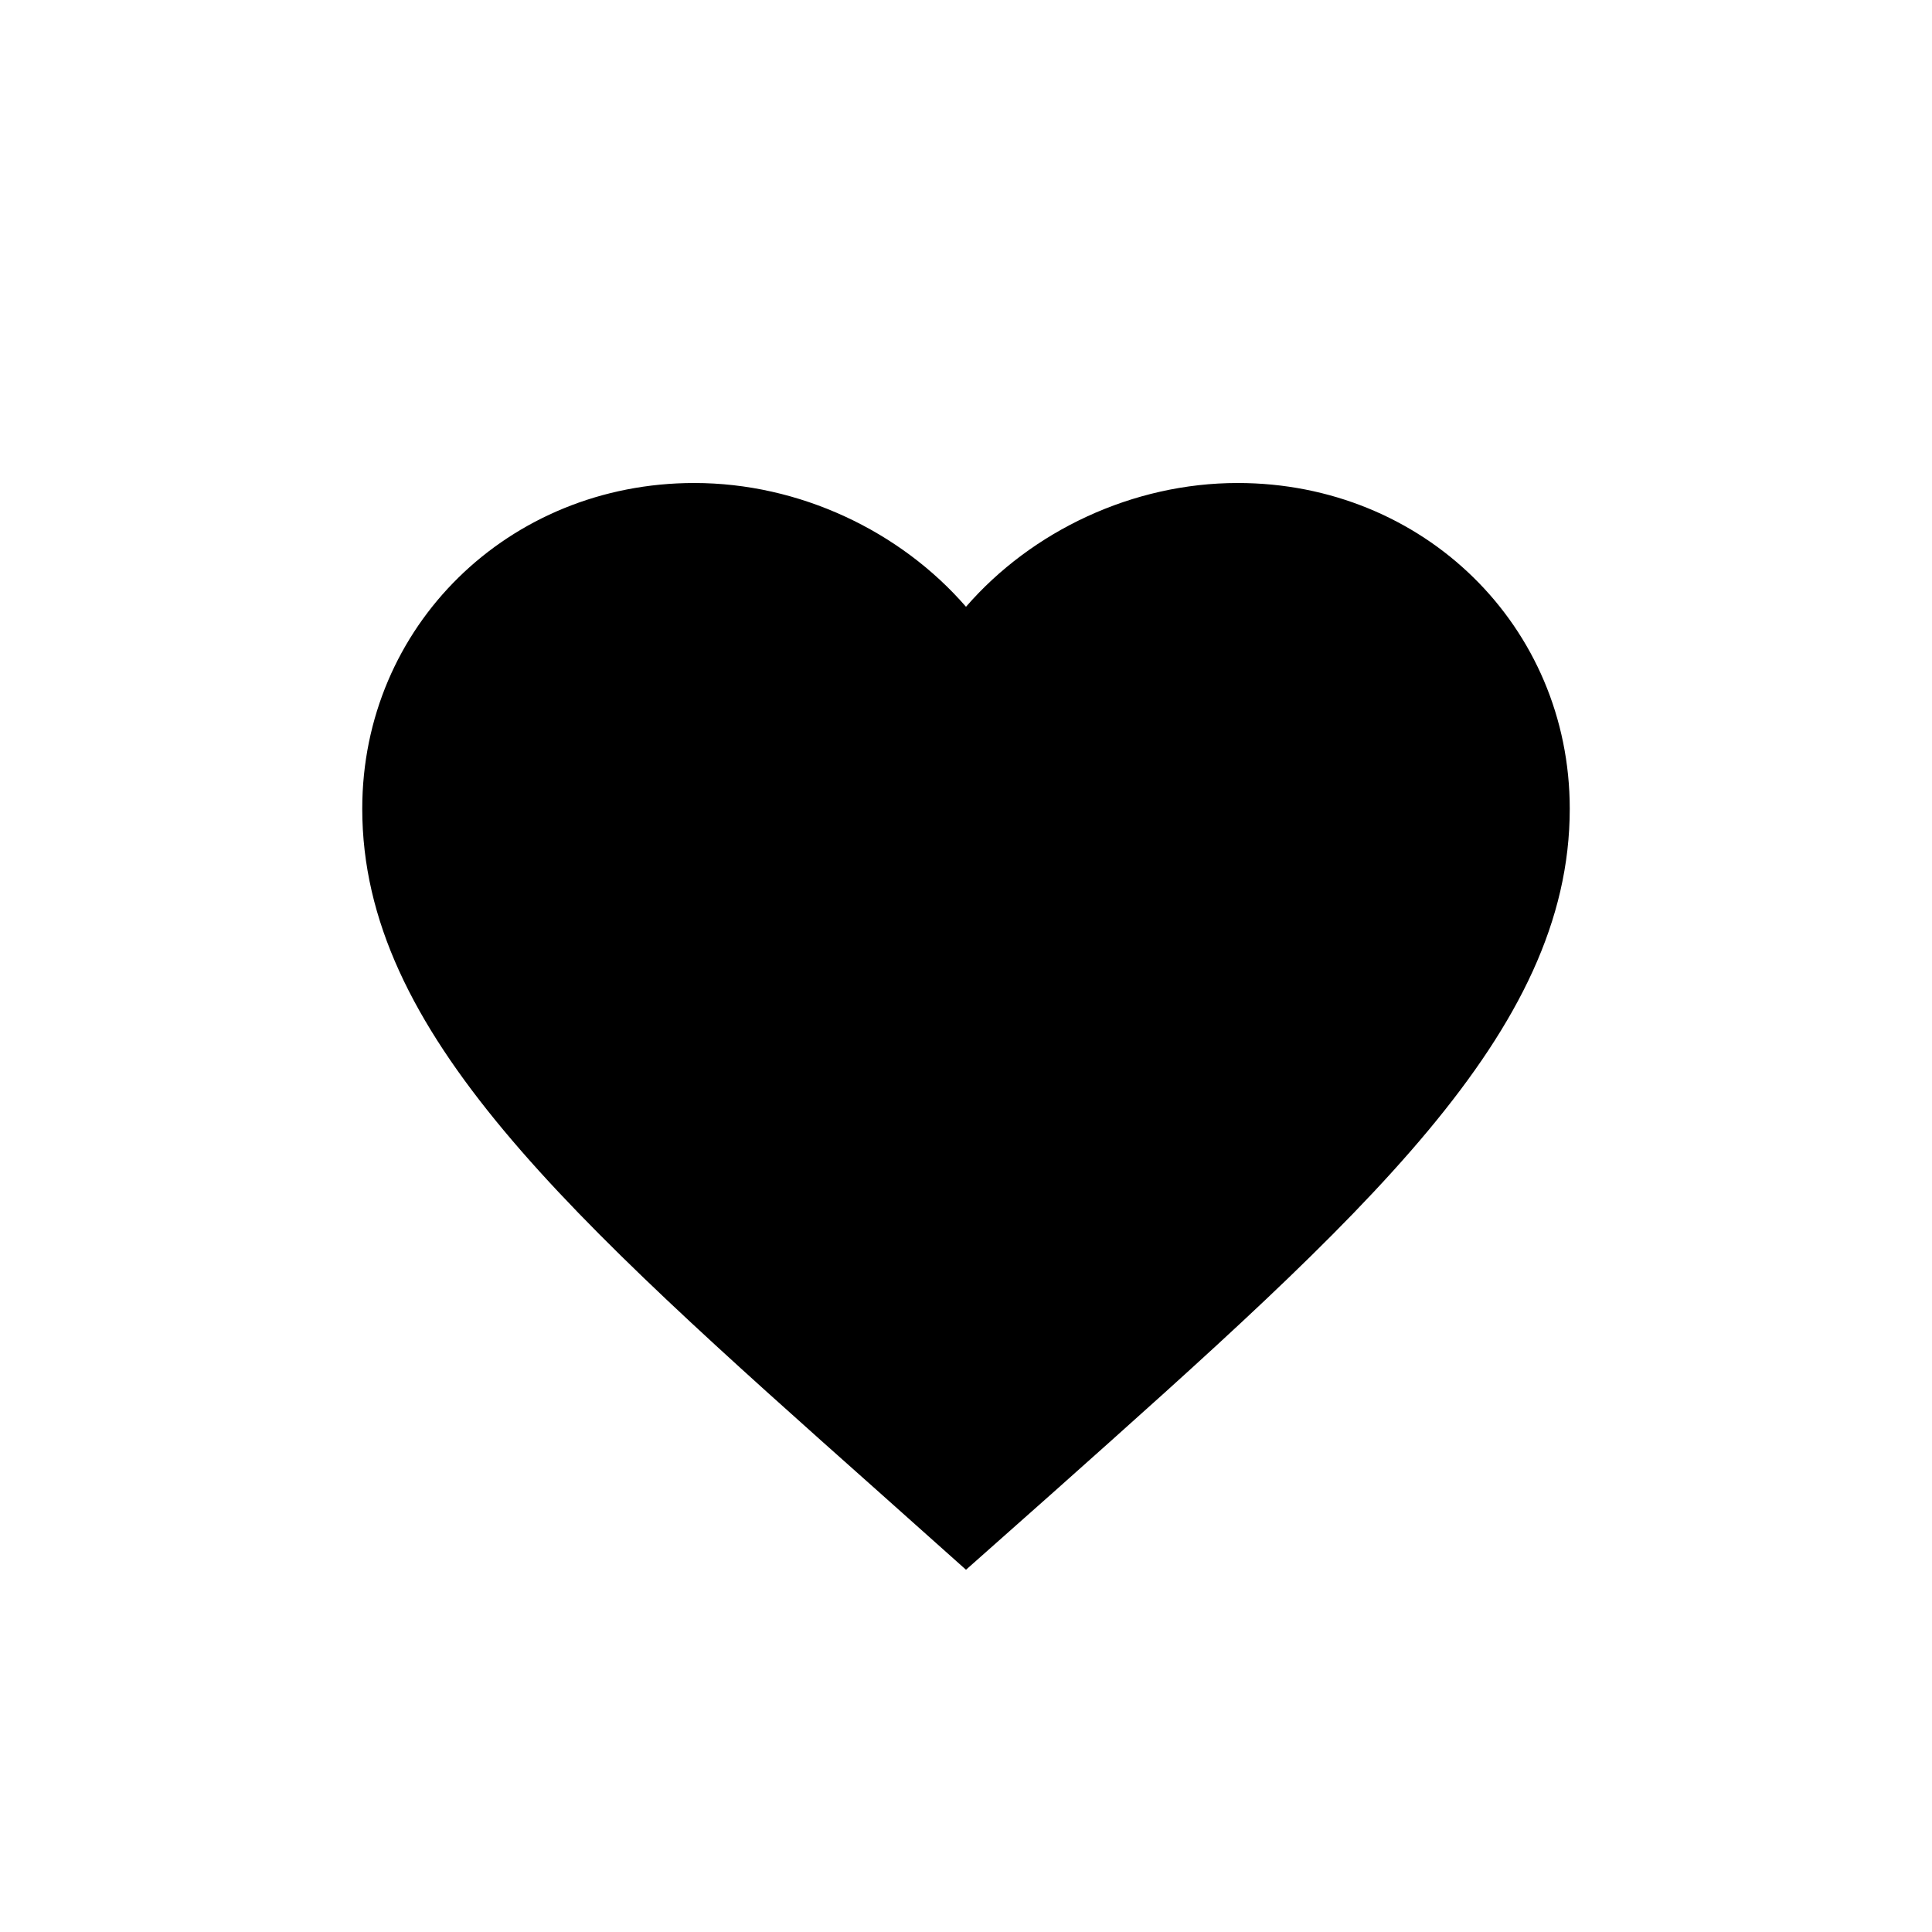
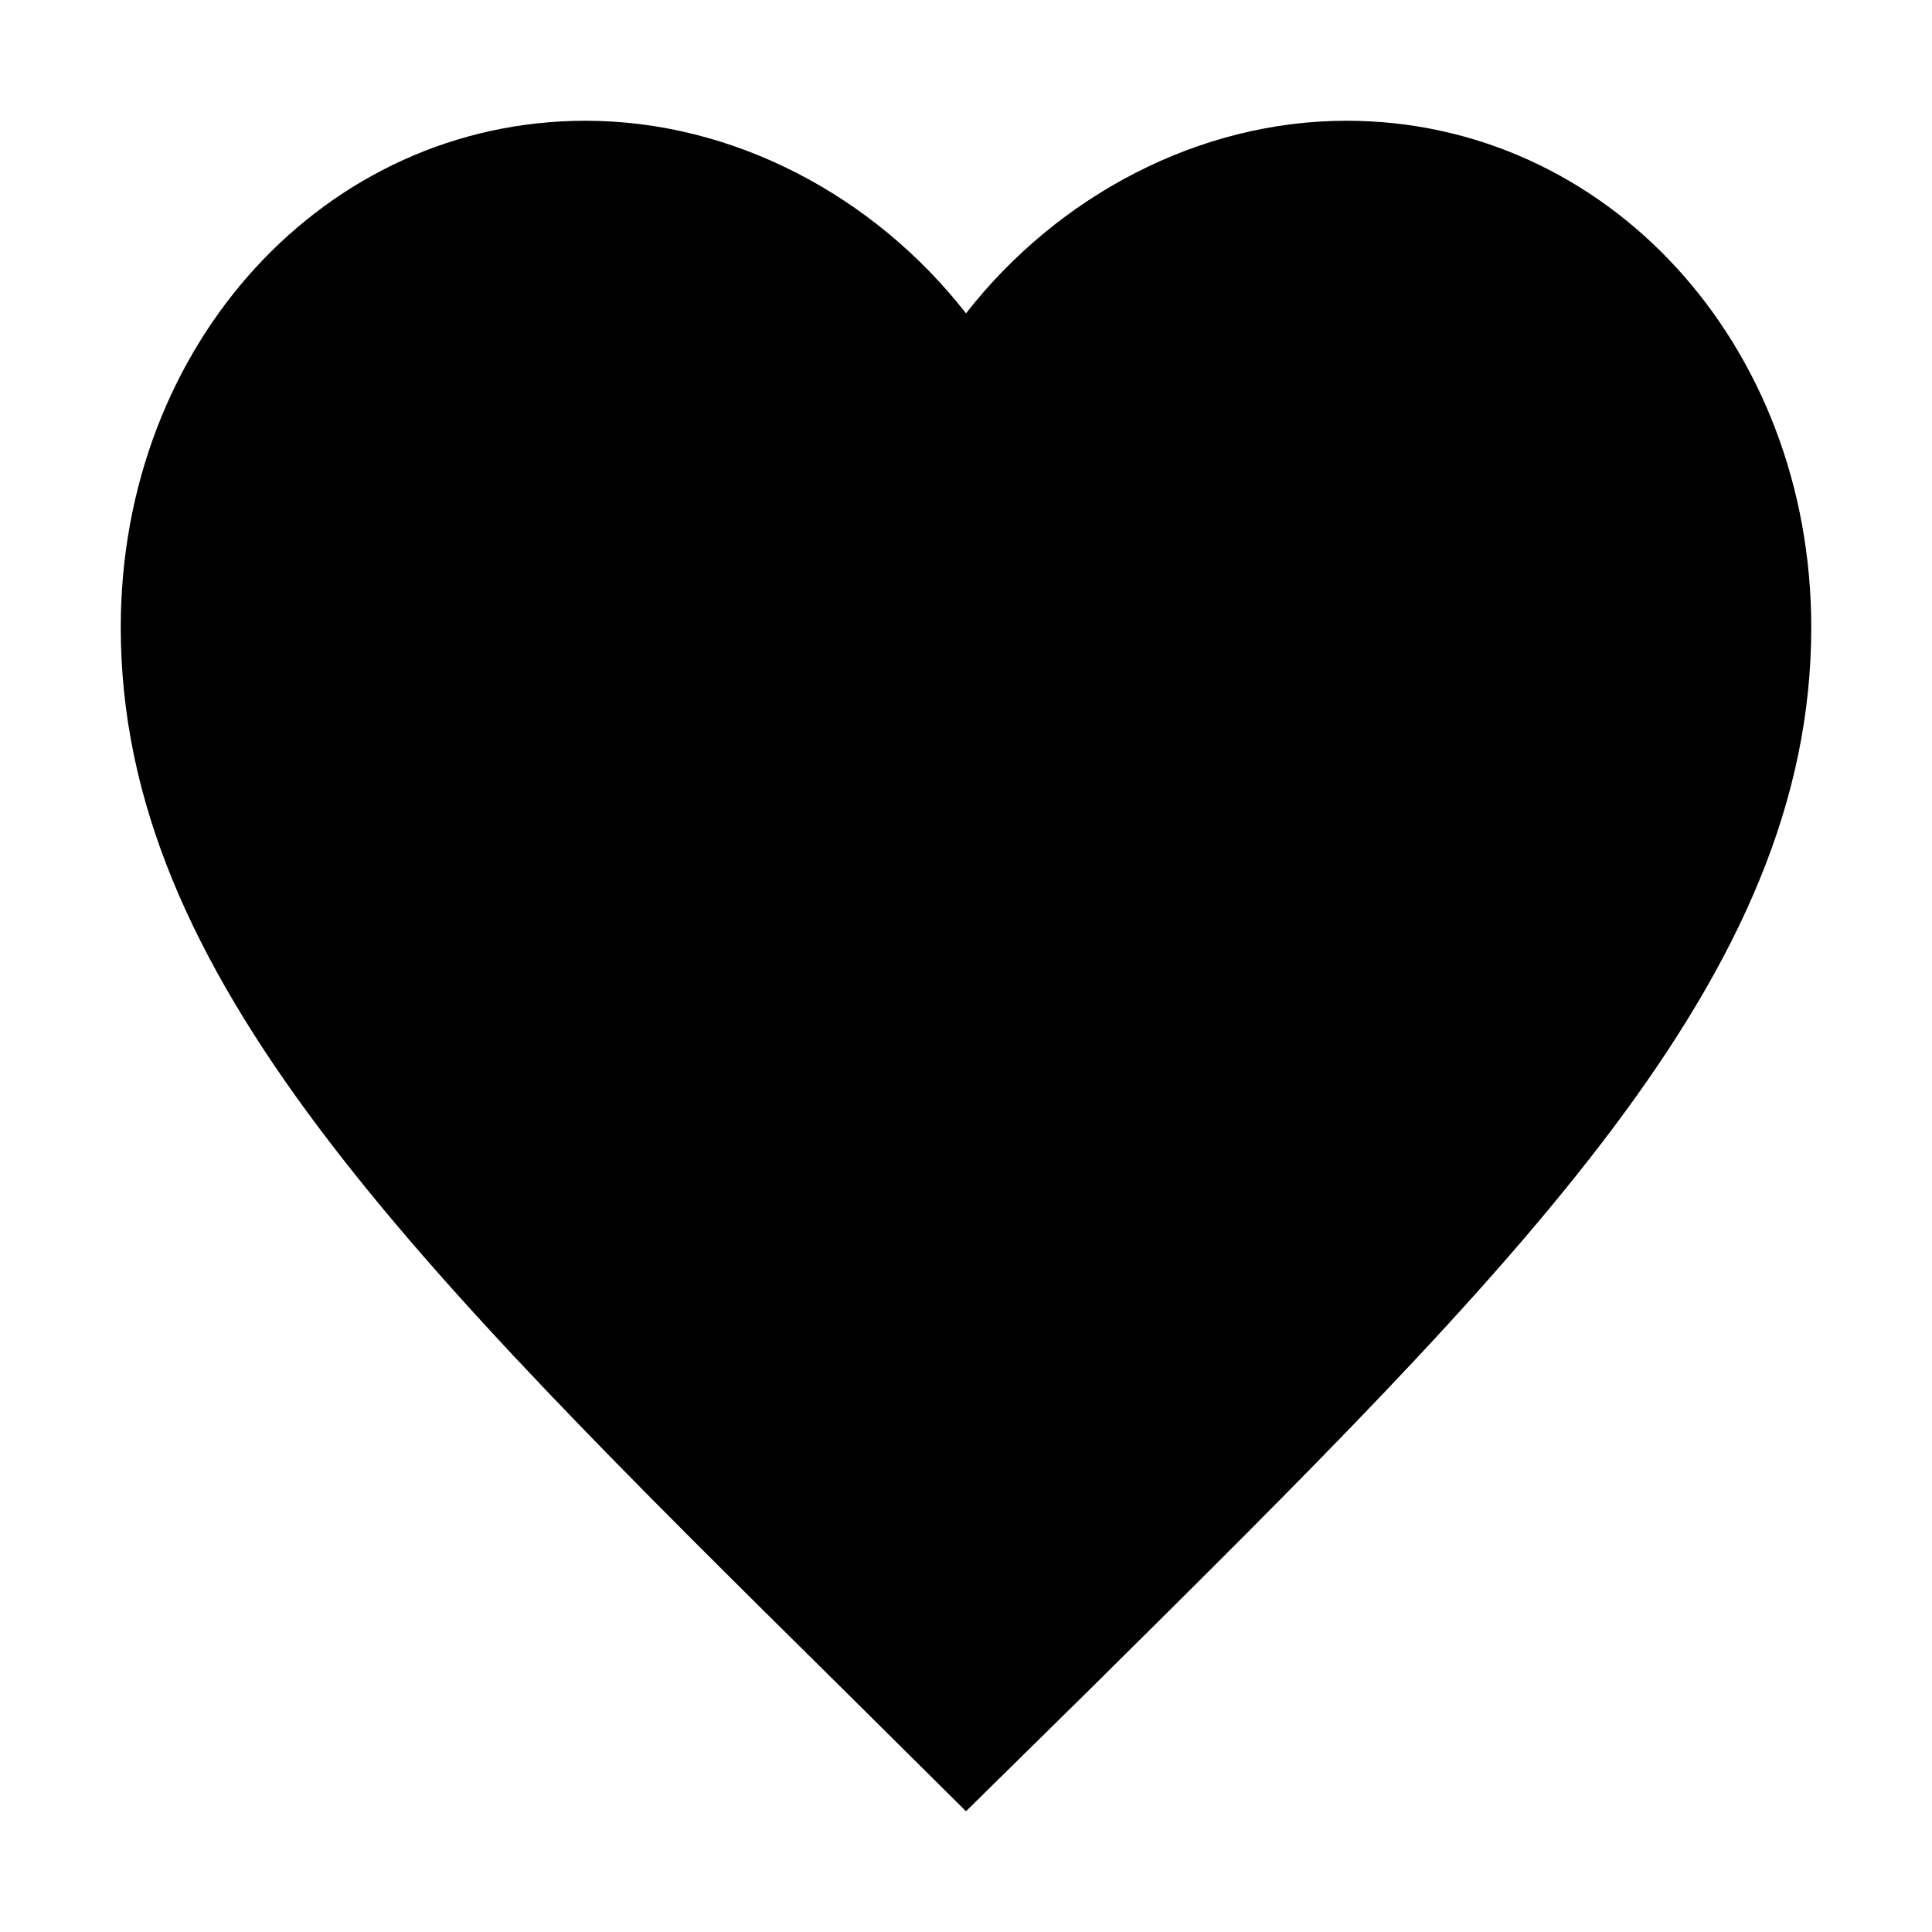
<svg xmlns="http://www.w3.org/2000/svg" width="16" height="16" viewBox="0 0 16 16">
-   <path d="M8 13L7.275 12.353C4.7 10.062 3 8.552 3 6.698C3 5.187 4.21 4 5.75 4C6.62 4 7.455 4.397 8 5.025C8.545 4.397 9.38 4 10.25 4C11.79 4 13 5.187 13 6.698C13 8.552 11.3 10.062 8.725 12.357L8 13Z" />
+   <path d="M8 15L6.985 13.993C3.38 10.43 1 8.08 1 5.196C1 2.846 2.694 1 4.85 1C6.068 1 7.237 1.618 8 2.595C8.763 1.618 9.932 1 11.15 1C13.306 1 15 2.846 15 5.196C15 8.08 12.62 10.43 9.015 14.001L8 15Z" />
</svg>
